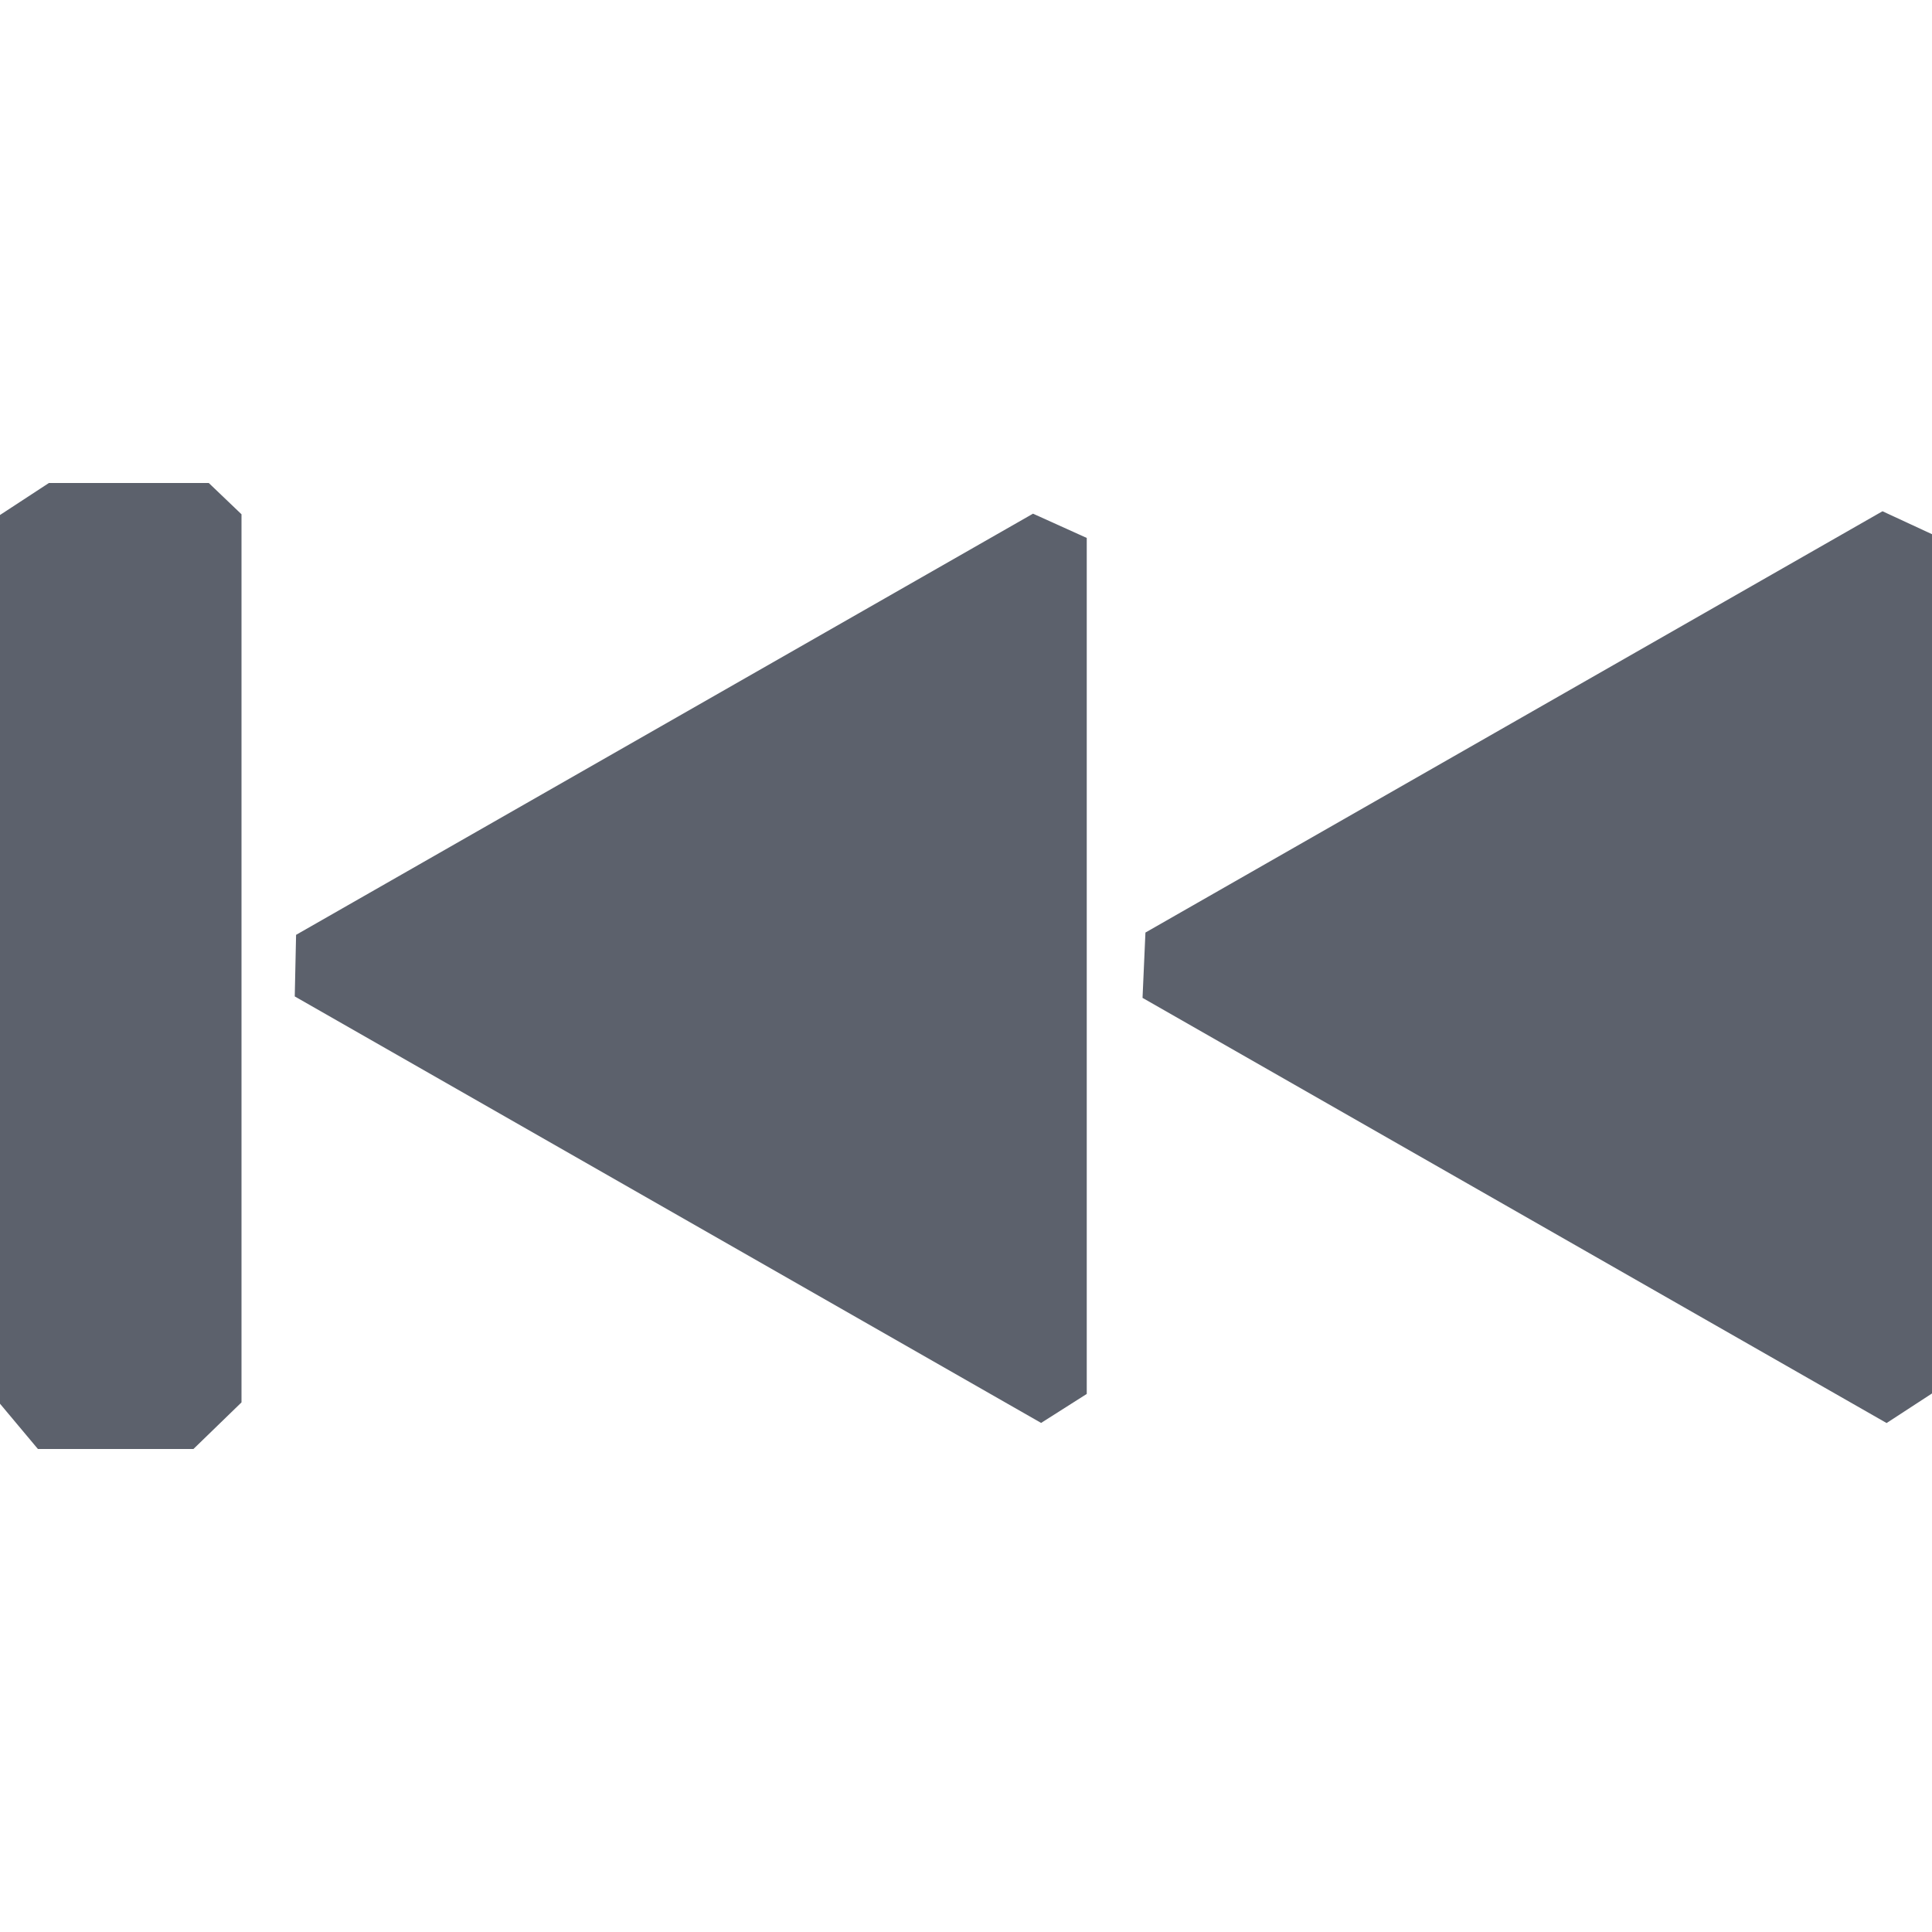
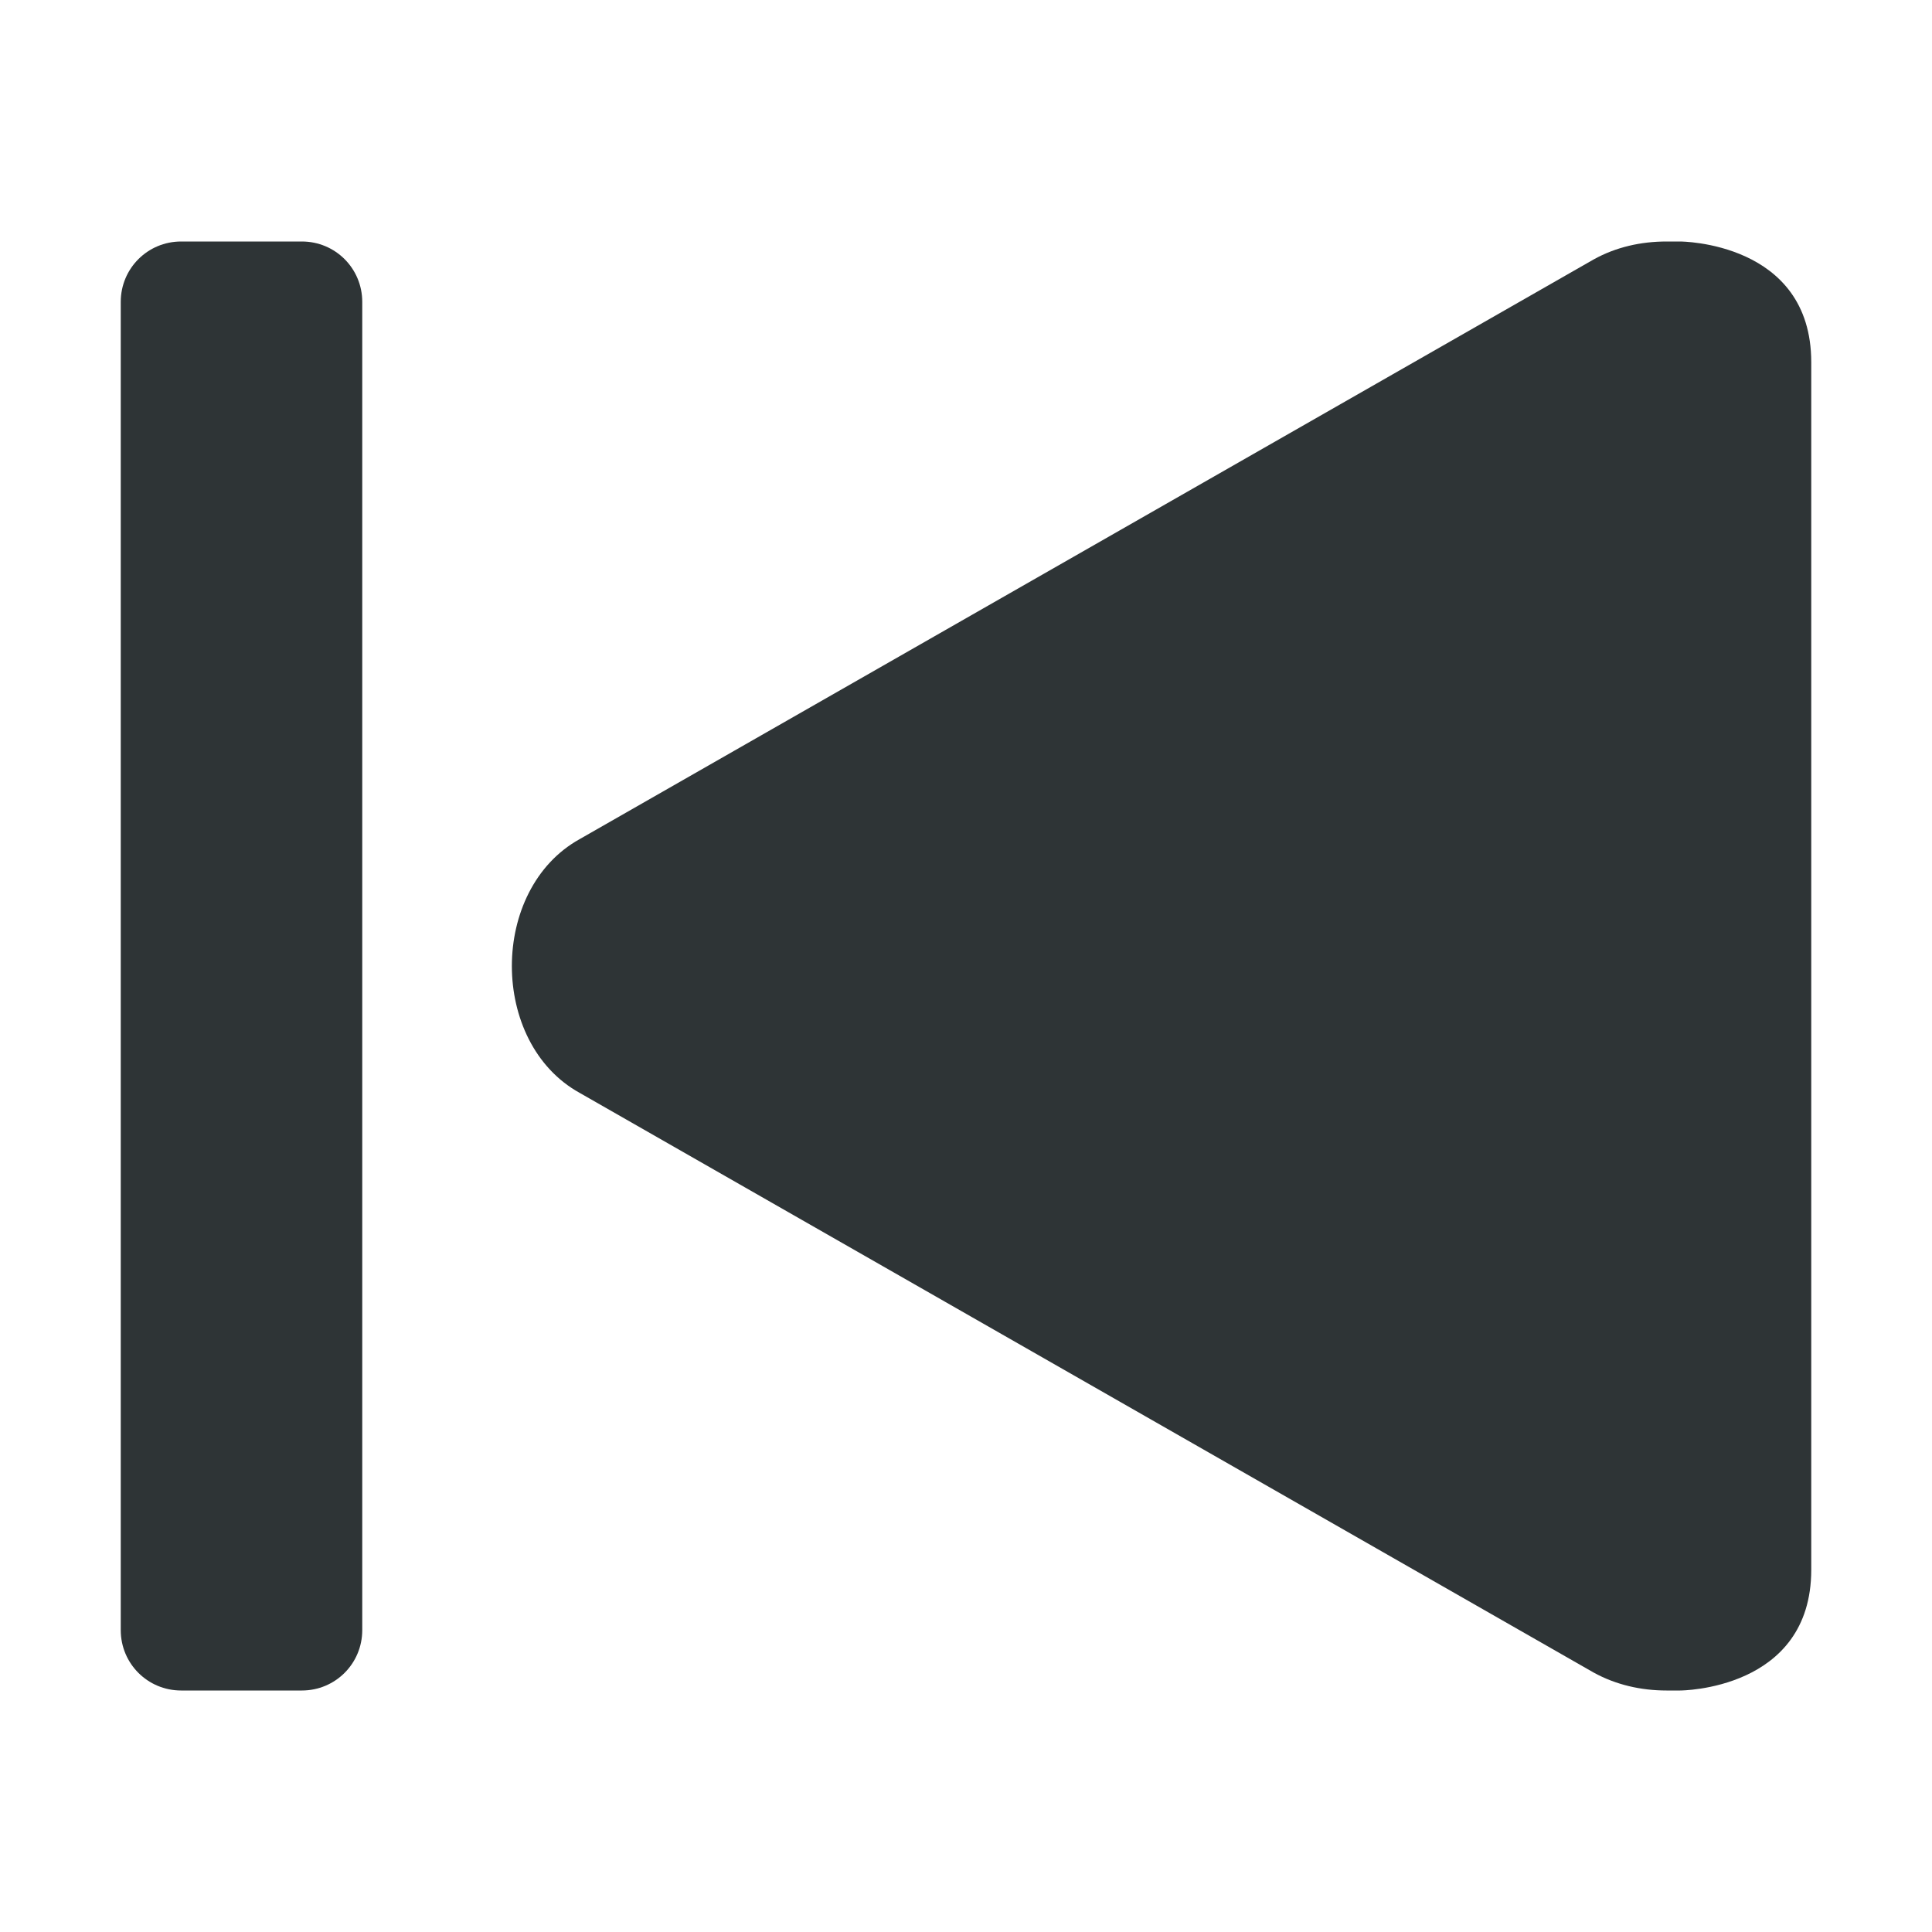
- <svg xmlns="http://www.w3.org/2000/svg" width="16" height="16" version="1.1" id="svg21677">
-   <defs id="defs21681" />
-   <path style="fill:#5c616c" d="m 0,4.265 v 0 7.36 L 0.314,12 v 0 H 1.602 L 2,11.614 v 0 V 8 4.259 L 1.729,4 V 4 H 0.405 Z M 2.452,7.742 2.441,8.252 8.622,11.784 9,11.544 v 0 V 8 4.455 v 0 L 8.555,4.254 Z M 9.486,7.723 9.462,8.264 15.624,11.785 16,11.54 v 0 -7.116 0 l -0.41,-0.19 z" id="path21675" />
+ <svg xmlns="http://www.w3.org/2000/svg" height="16px" viewBox="0 0 16 16" width="16px">
+   <g fill="#2e3436">
+     <path d="m 15 3 v 10 c 0 1 -1.086 1 -1.086 1 h -0.113 c -0.211 0 -0.418 -0.047 -0.602 -0.148 l -8.398 -4.801 c -0.375 -0.207 -0.562 -0.629 -0.562 -1.051 s 0.188 -0.844 0.562 -1.051 l 8.398 -4.801 c 0.184 -0.102 0.391 -0.148 0.602 -0.148 h 0.113 s 1.086 0 1.086 1 z m 0 0" />
+     <path d="m 1.5 2 h 1 c 0.277 0 0.5 0.223 0.5 0.5 v 11 c 0 0.277 -0.223 0.5 -0.5 0.5 h -1 c -0.277 0 -0.5 -0.223 -0.5 -0.5 v -11 c 0 -0.277 0.223 -0.5 0.5 -0.5 z m 0 0" />
+   </g>
</svg>
